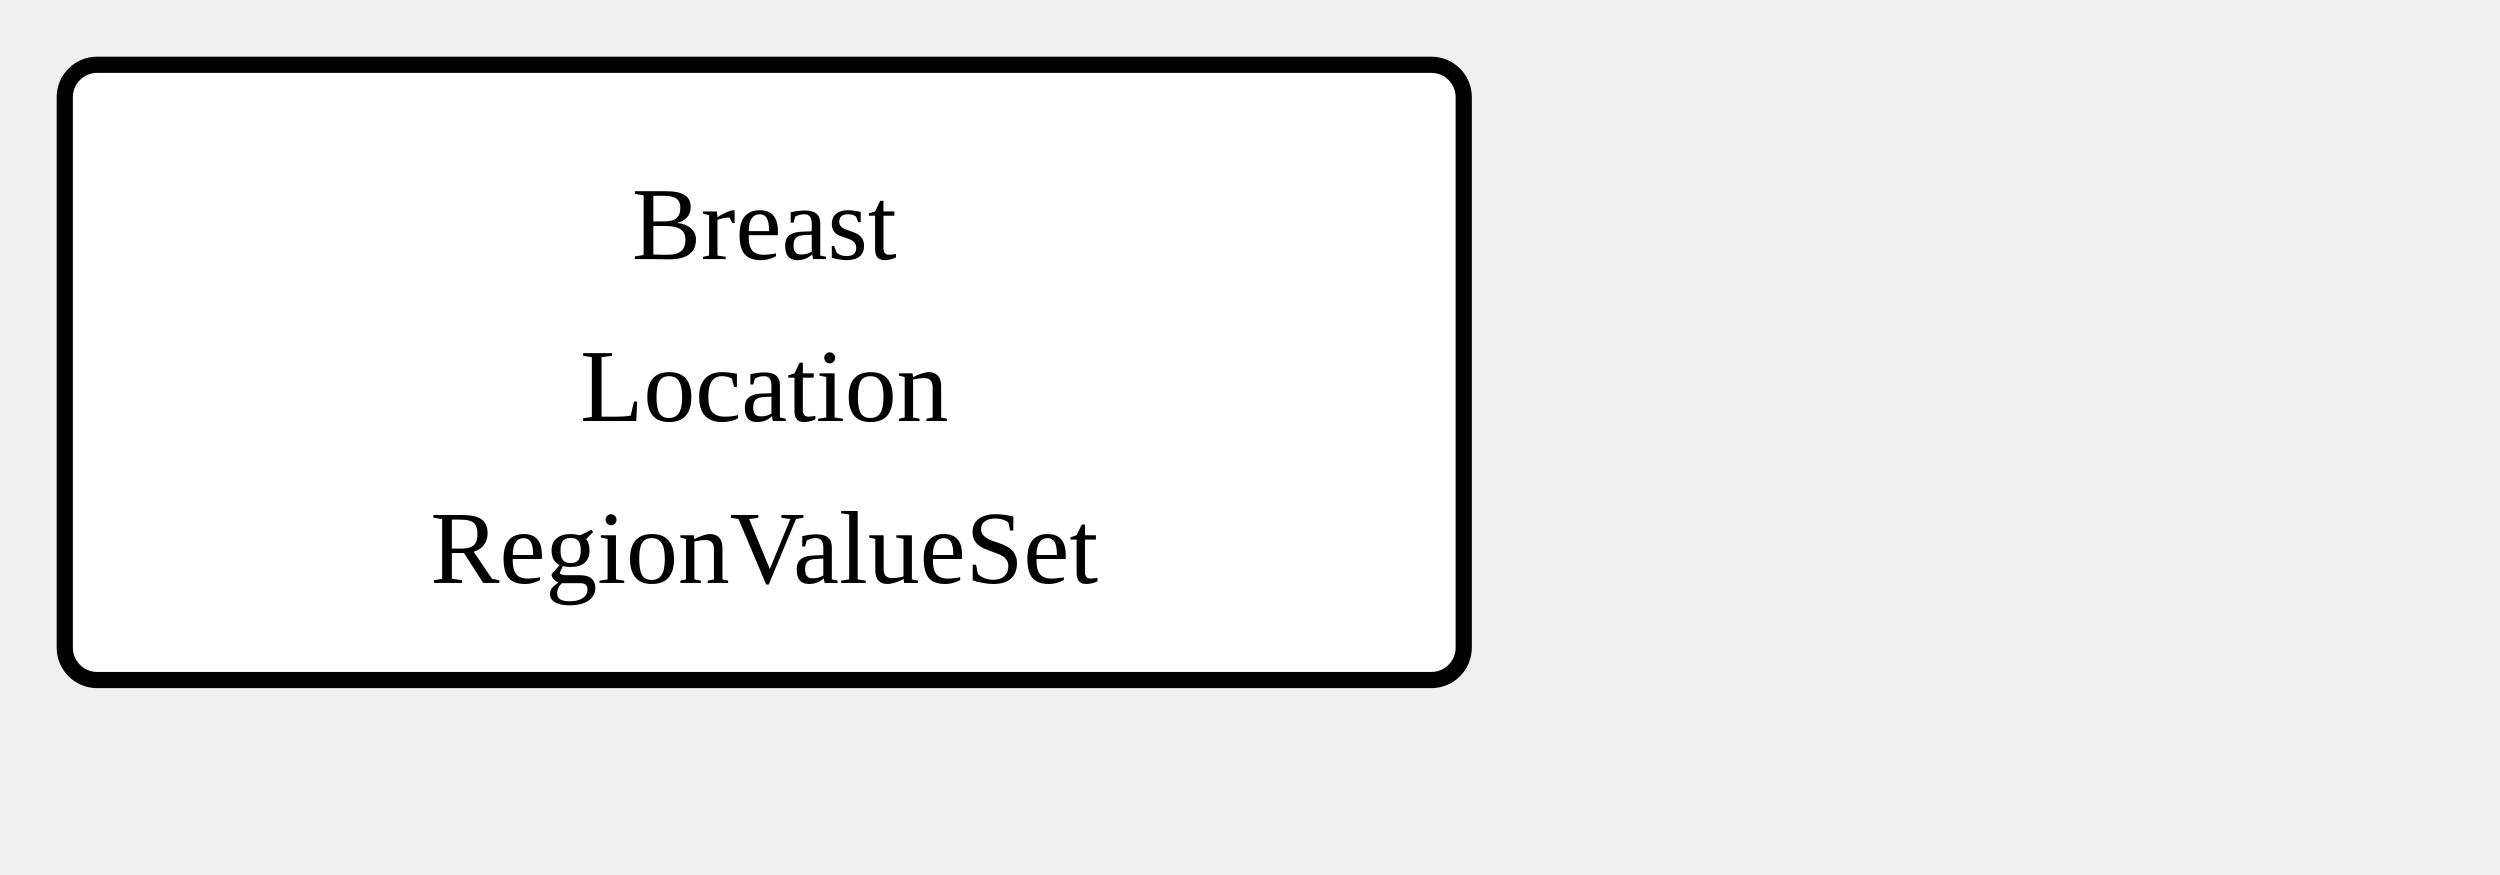
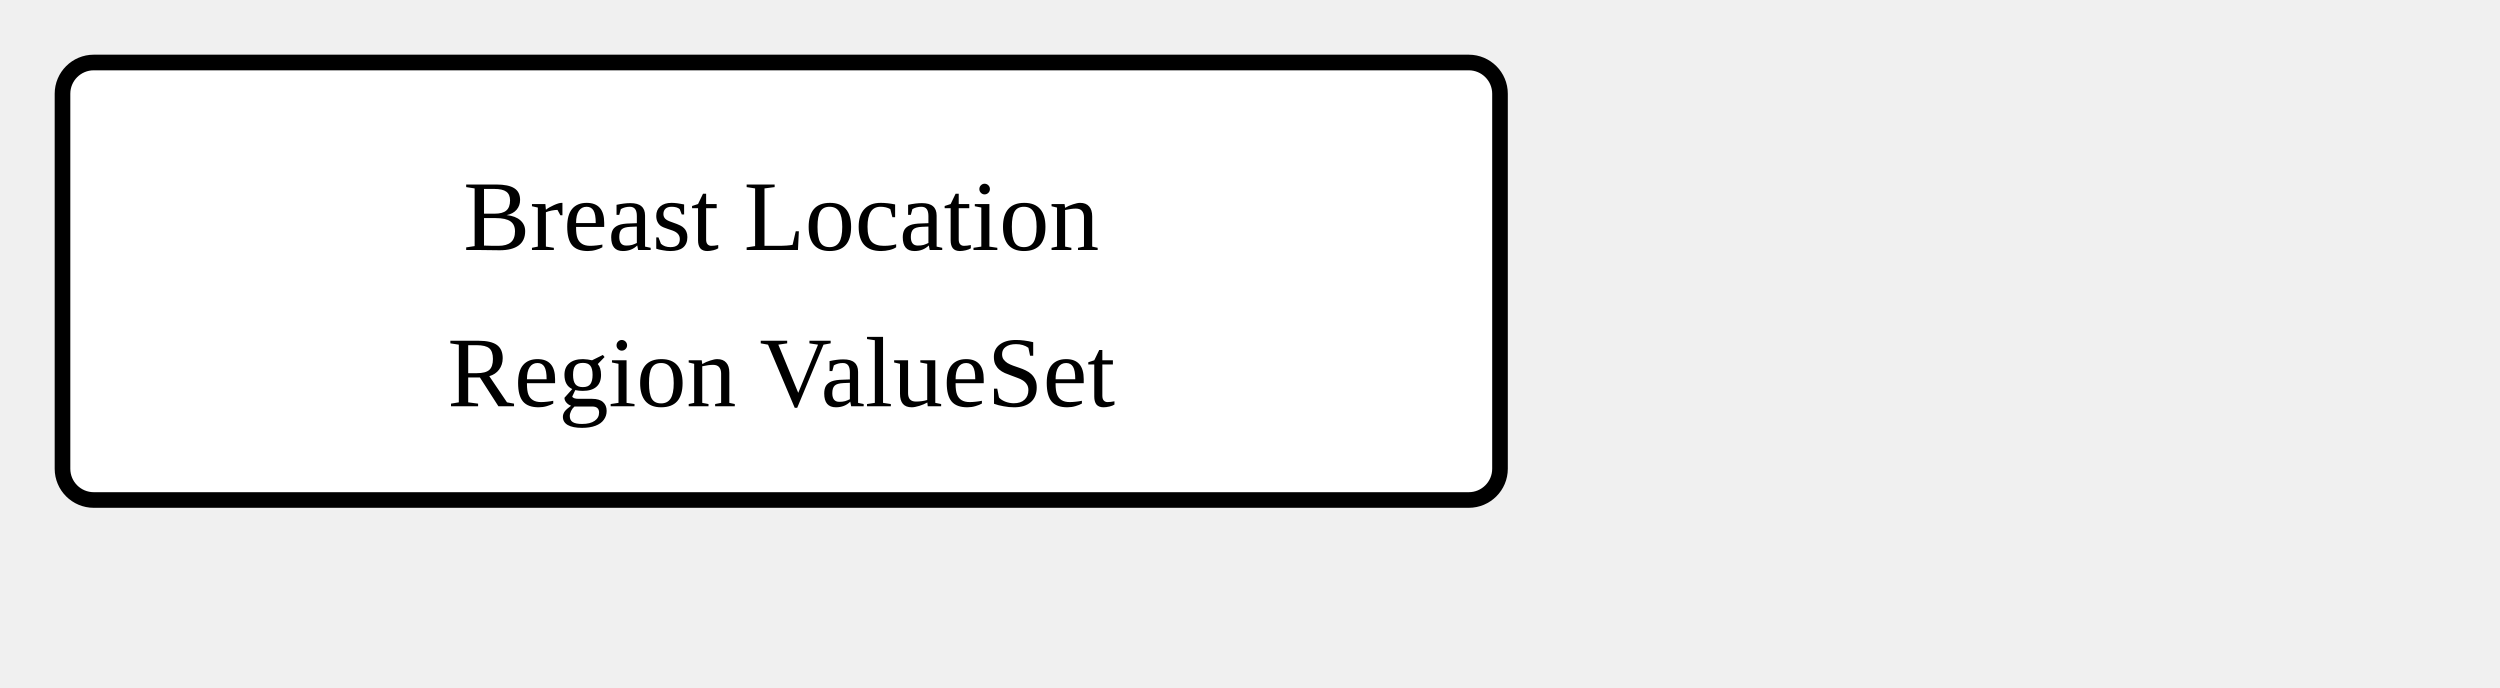
- <svg xmlns="http://www.w3.org/2000/svg" version="1.1" width="289.5" height="101.25">
+ <svg xmlns="http://www.w3.org/2000/svg" version="1.1" width="300" height="82.5">
  <defs>
    <marker id="arrowStart" markerWidth="3.75" markerHeight="3.75" markerUnits="px" refX="1.875" refY="1.875">
      <circle fill="Black" stroke-width="0" cx="1.875" cy="1.875" r="1.875" />
    </marker>
    <marker id="arrowEnd" markerWidth="7.5" markerHeight="7.5" markerUnits="px" refX="7.5" refY="3.75">
      <polygon fill="Black" stroke-width="0" points="0 0 7.5 3.75 0 7.5" />
    </marker>
  </defs>
  <g>
    <g transform="translate(7.5 7.5)">
-       <rect fill="White" stroke="Black" stroke-width="1.875" x="0" y="0" width="162" height="71.25" rx="3.75" ry="3.75" />
-       <text x="81" y="22.5" text-anchor="middle">Breast</text>
-       <text x="81" y="41.25" text-anchor="middle">Location</text>
-       <text x="81" y="60" text-anchor="middle">RegionValueSet</text>
+       <rect fill="White" stroke="Black" stroke-width="1.875" x="0" y="0" width="172.5" height="52.5" rx="3.75" ry="3.75" />
+       <text x="86.25" y="22.5" text-anchor="middle">Breast Location</text>
+       <text x="86.25" y="41.25" text-anchor="middle">Region ValueSet</text>
    </g>
  </g>
</svg>
